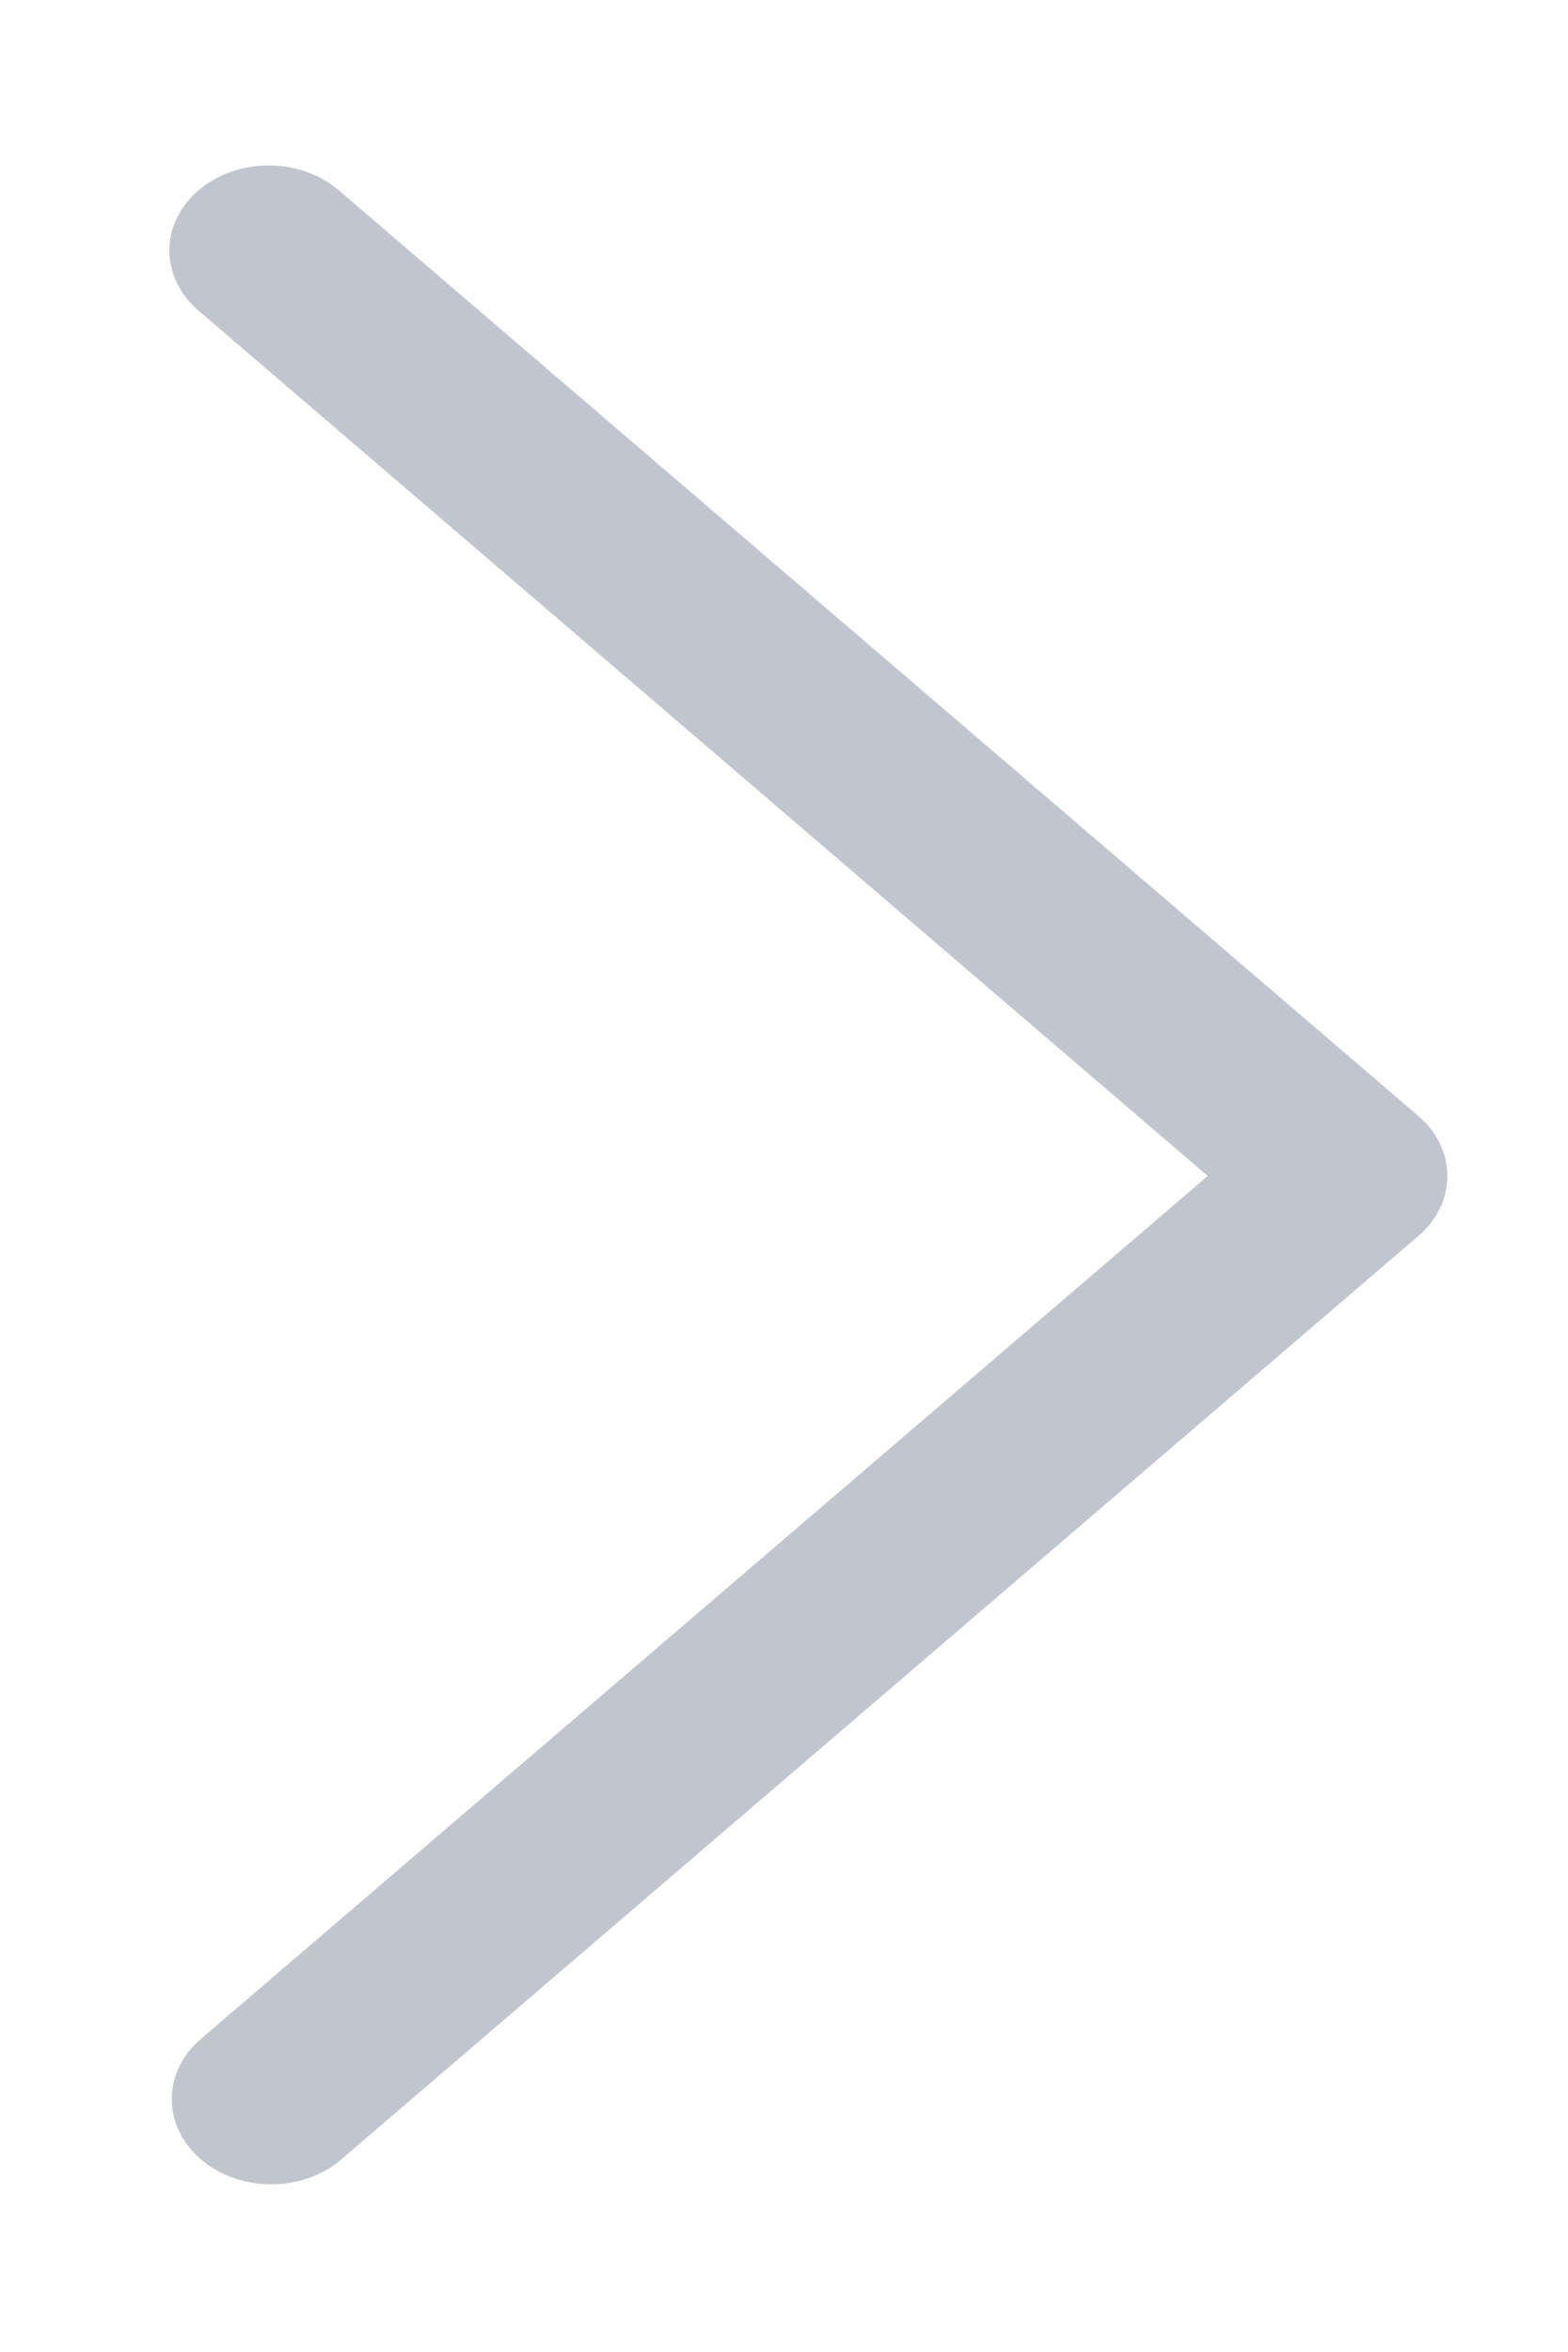
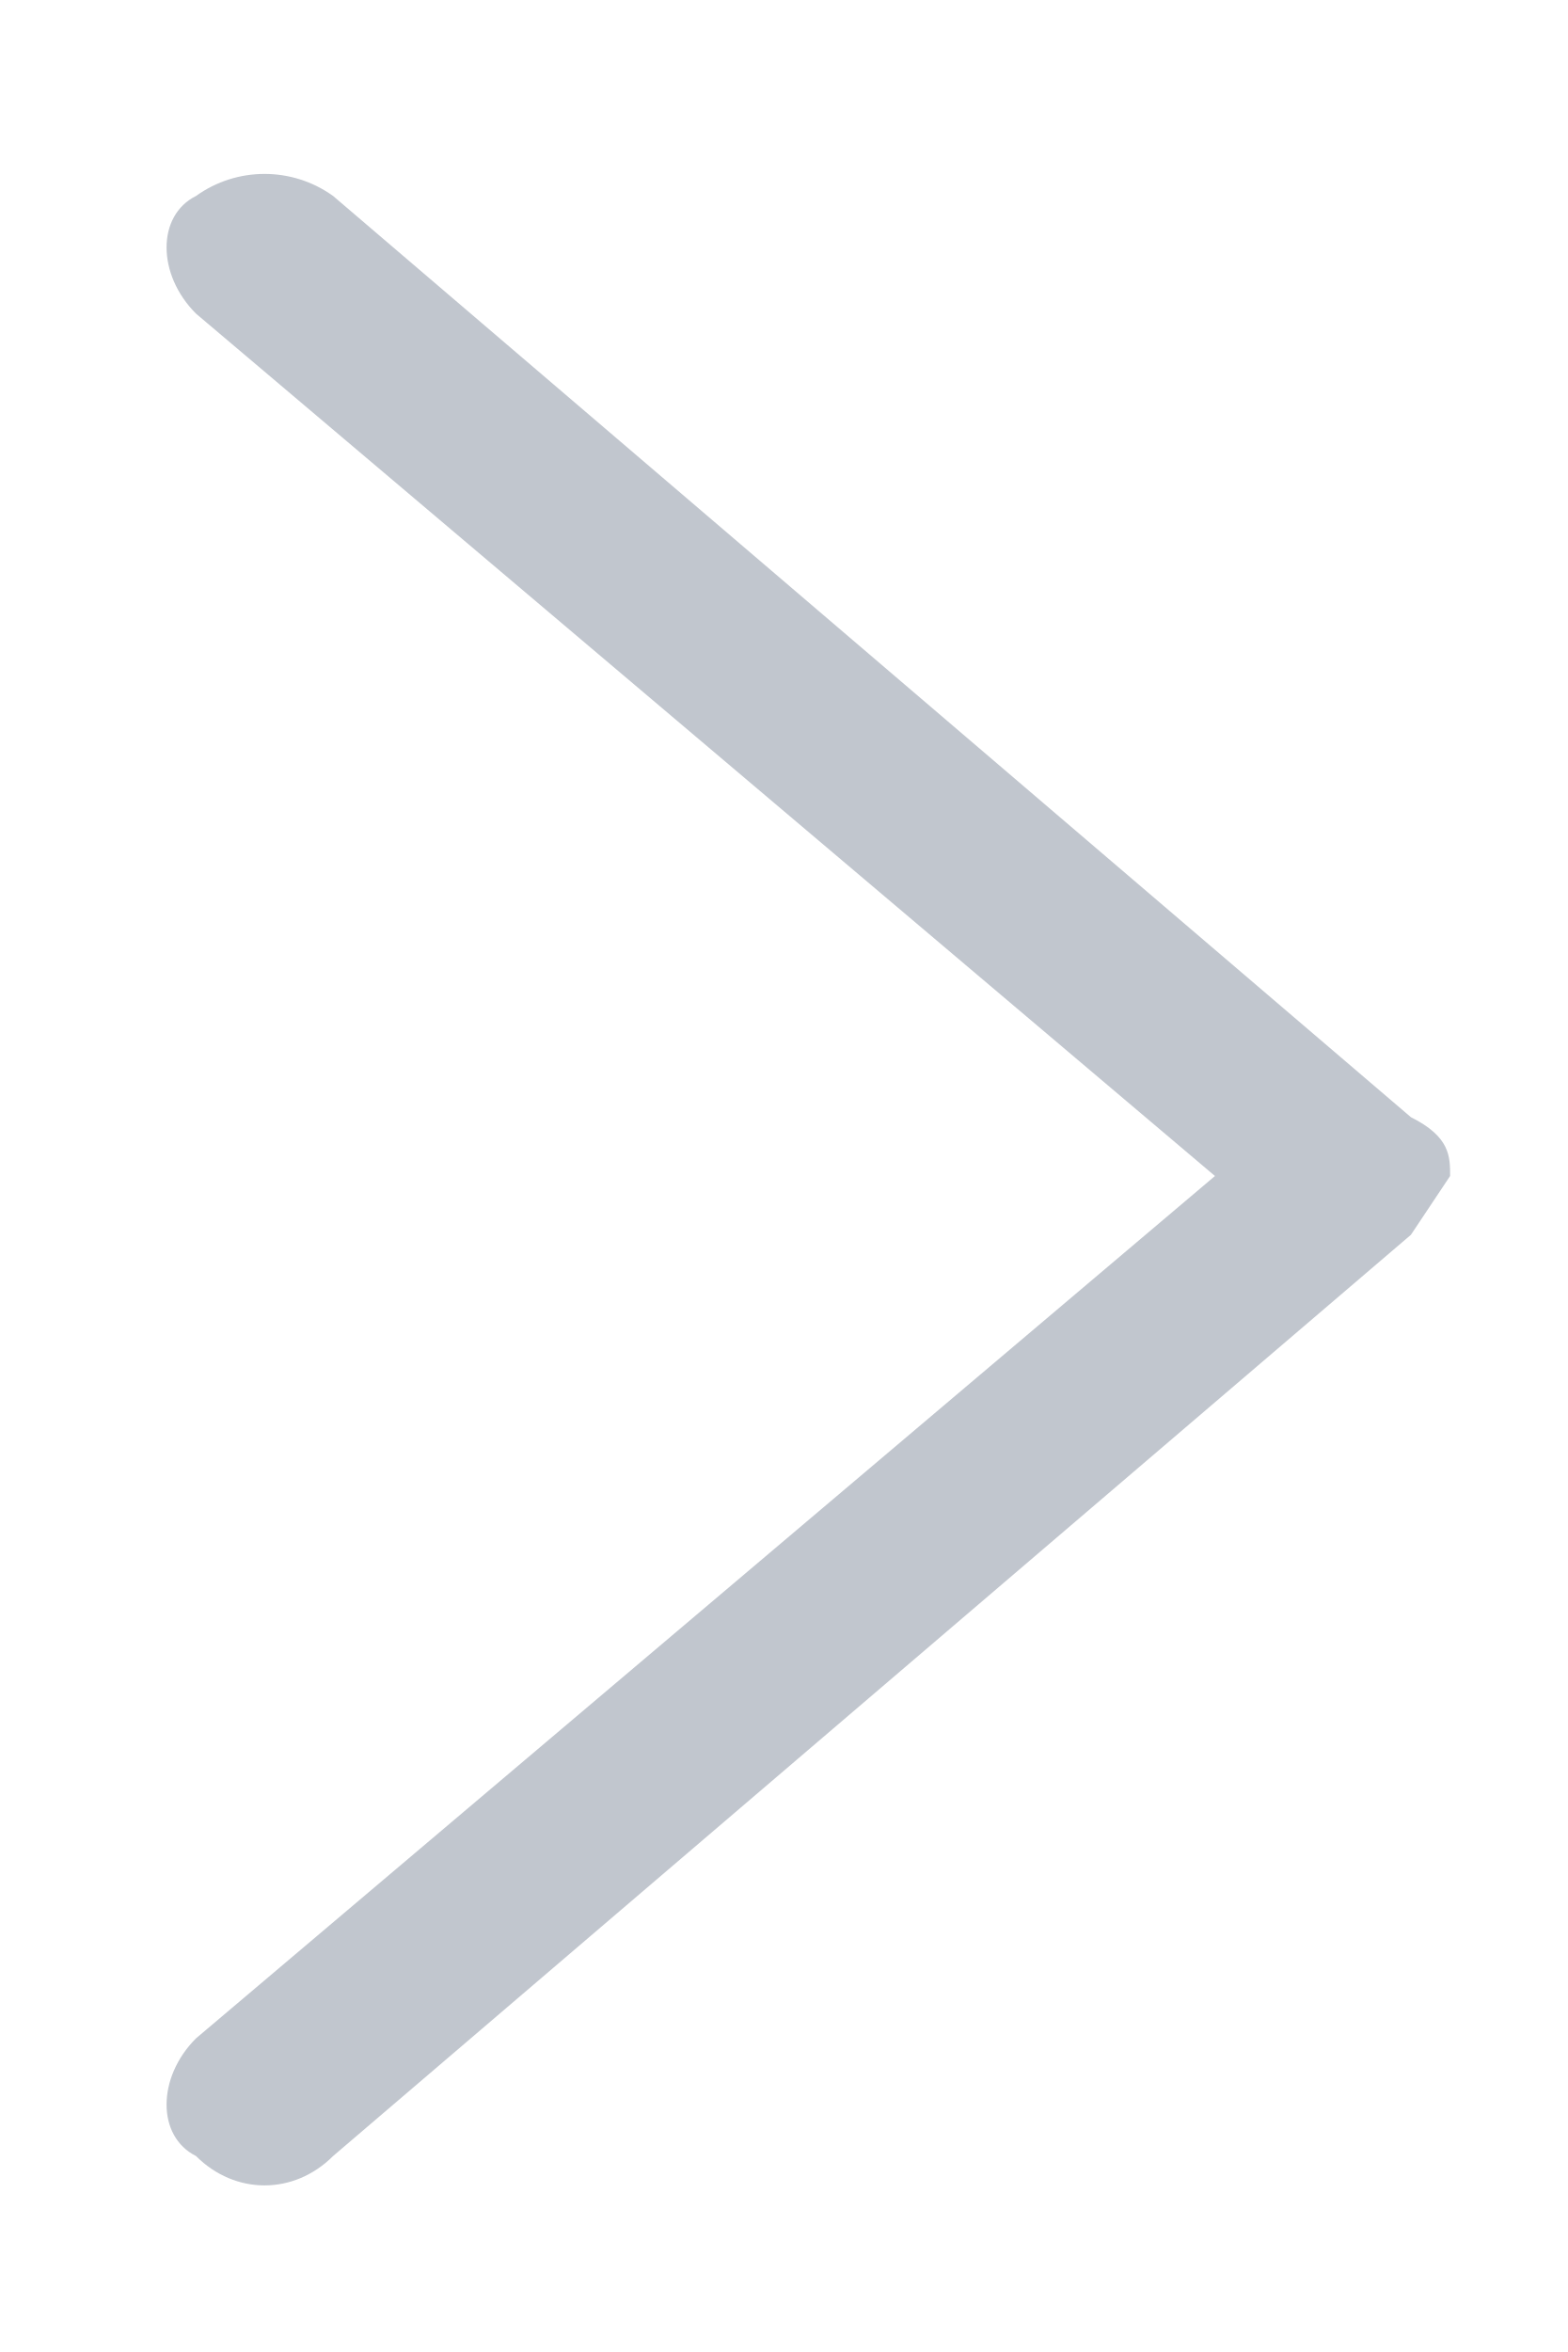
- <svg xmlns="http://www.w3.org/2000/svg" width="8" height="12" viewBox="0 0 8 12" fill="none">
-   <path d="M7.237 5.693L1.729 0.971C1.531 0.802 1.211 0.802 1.013 0.971C0.815 1.141 0.815 1.415 1.013 1.585L6.163 6L1.012 10.414C0.827 10.585 0.832 10.852 1.025 11.017C1.217 11.182 1.528 11.188 1.728 11.029L7.237 6.307C7.333 6.226 7.386 6.115 7.386 6C7.386 5.885 7.333 5.774 7.237 5.693Z" fill="#C1C6CE" />
+ <svg xmlns="http://www.w3.org/2000/svg" width="8" height="12" fill="none">
+   <path d="M7.2 5.7L1.7 1A.6.6 0 001 1c-.2.1-.2.4 0 .6L6.2 6 1 10.4c-.2.2-.2.5 0 .6.2.2.5.2.7 0l5.5-4.7.2-.3c0-.1 0-.2-.2-.3z" fill="#C1C6CE" />
</svg>
